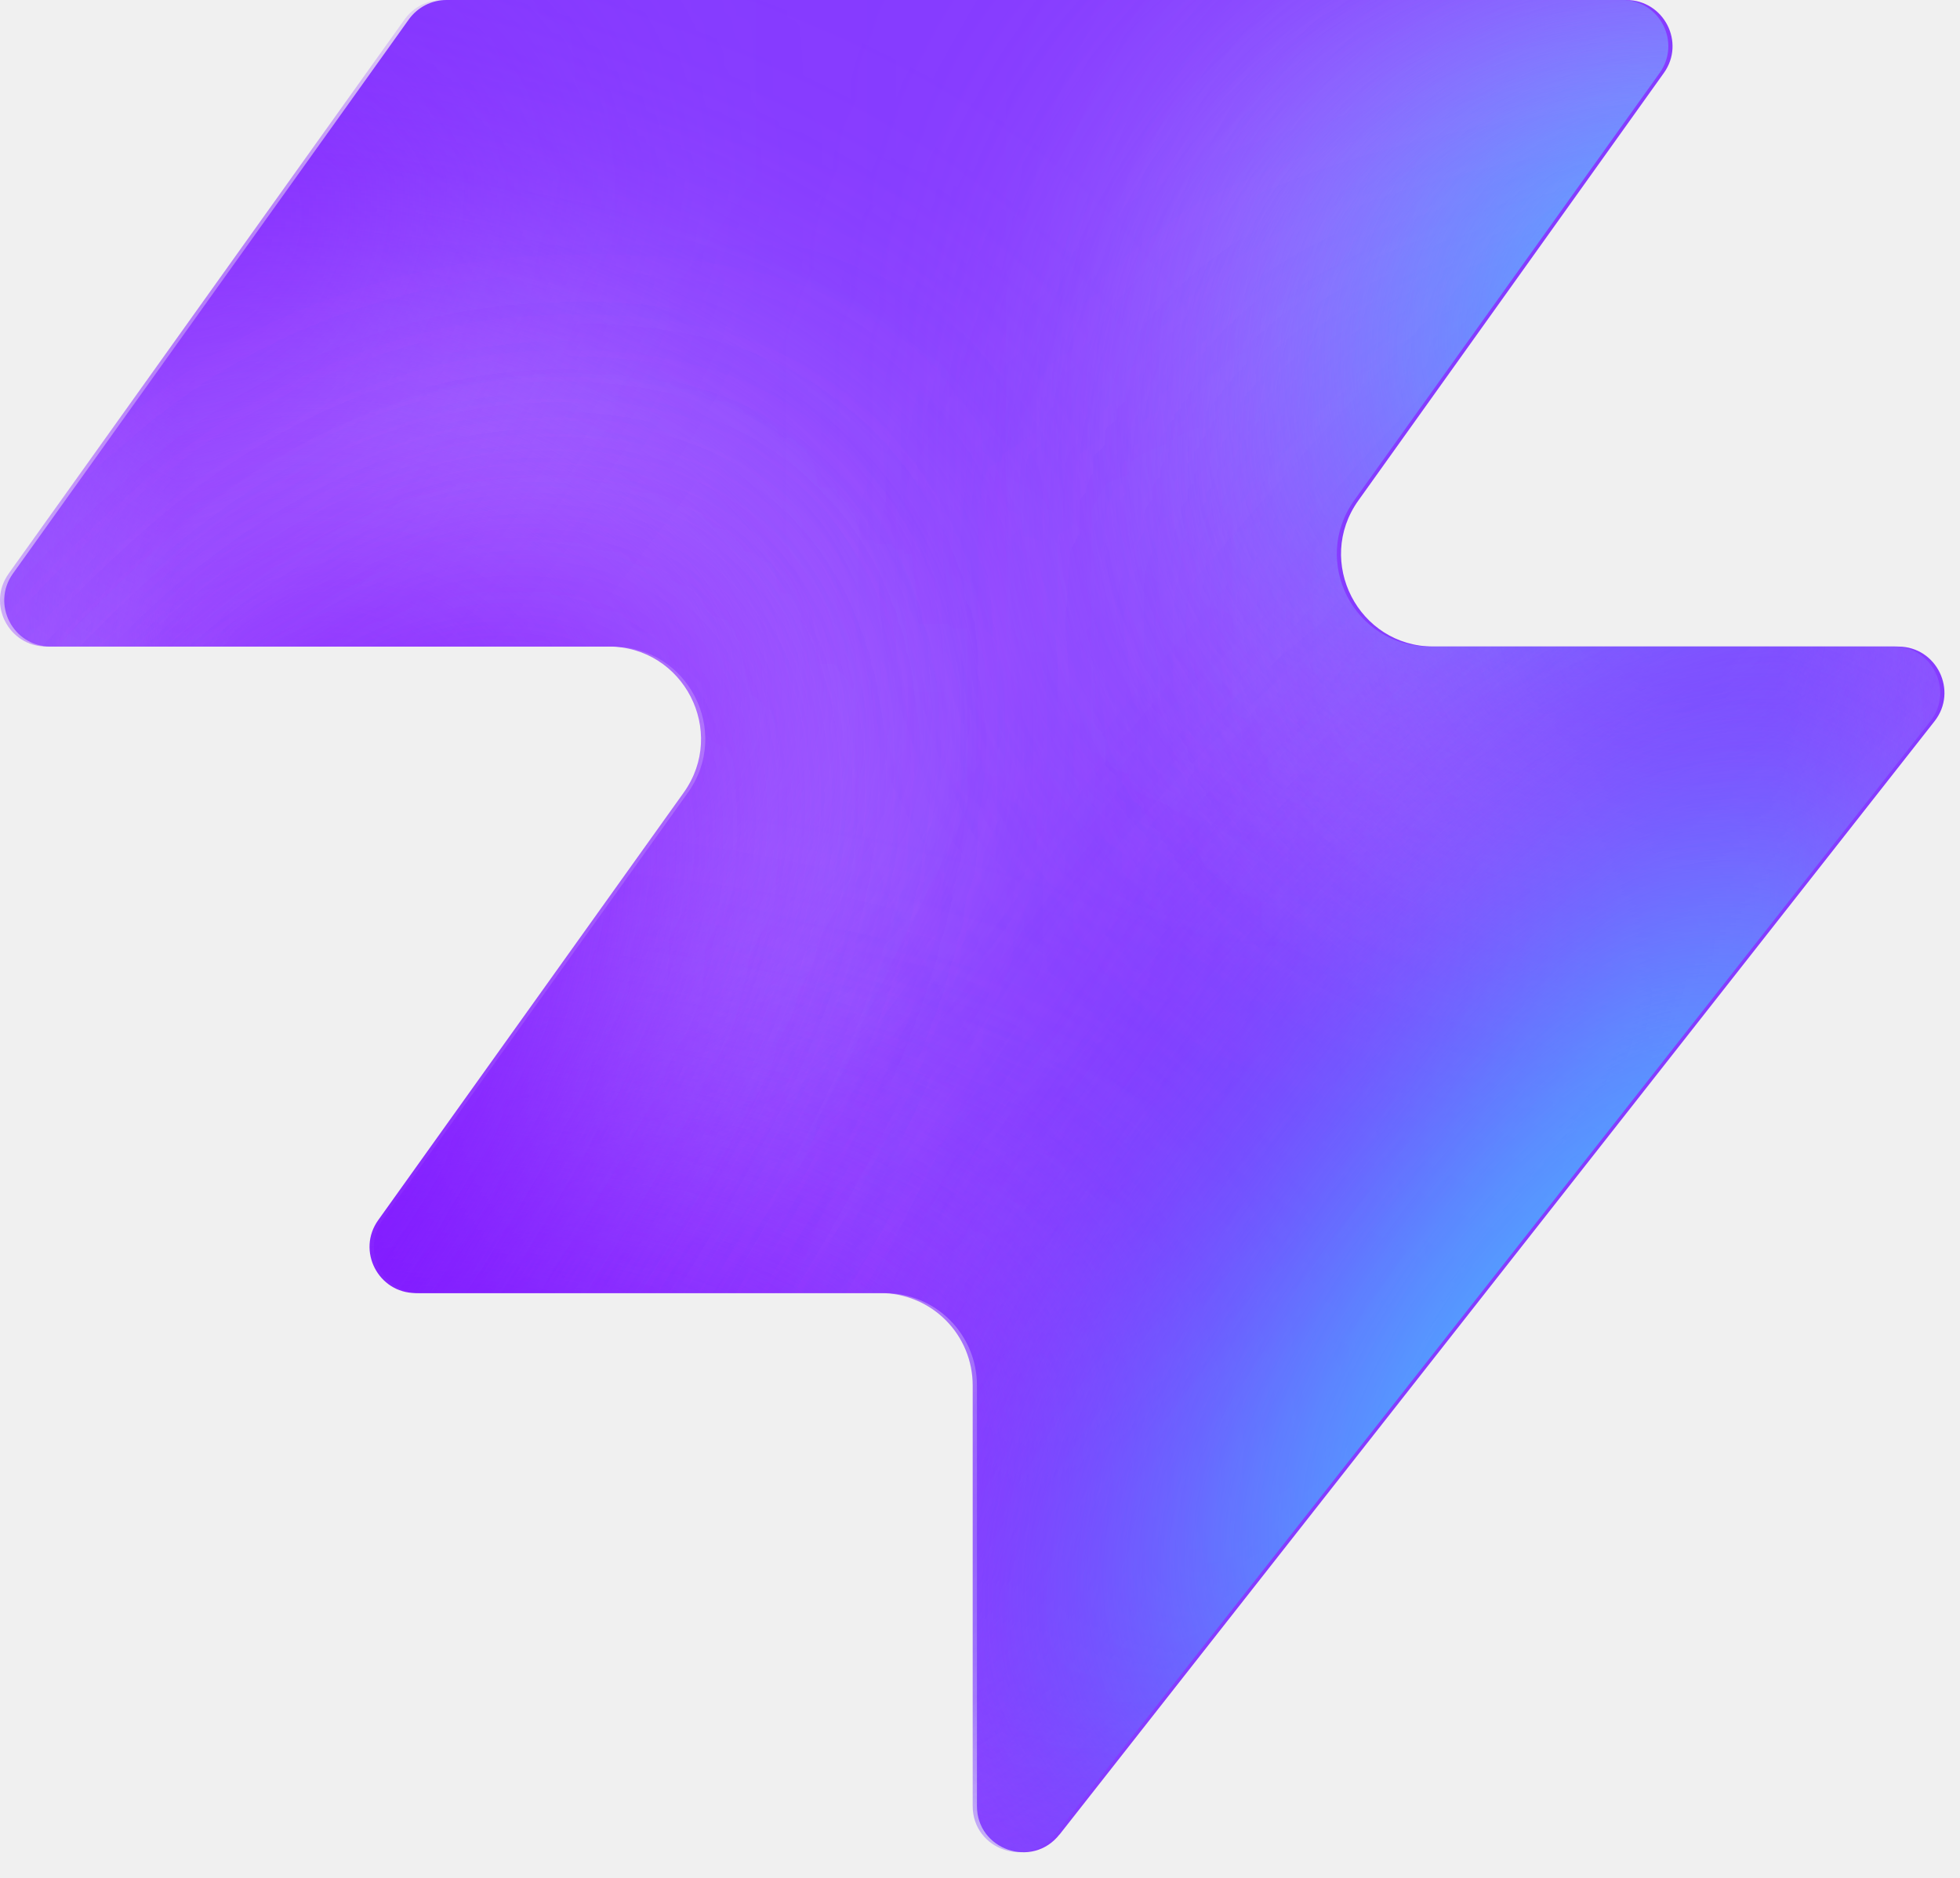
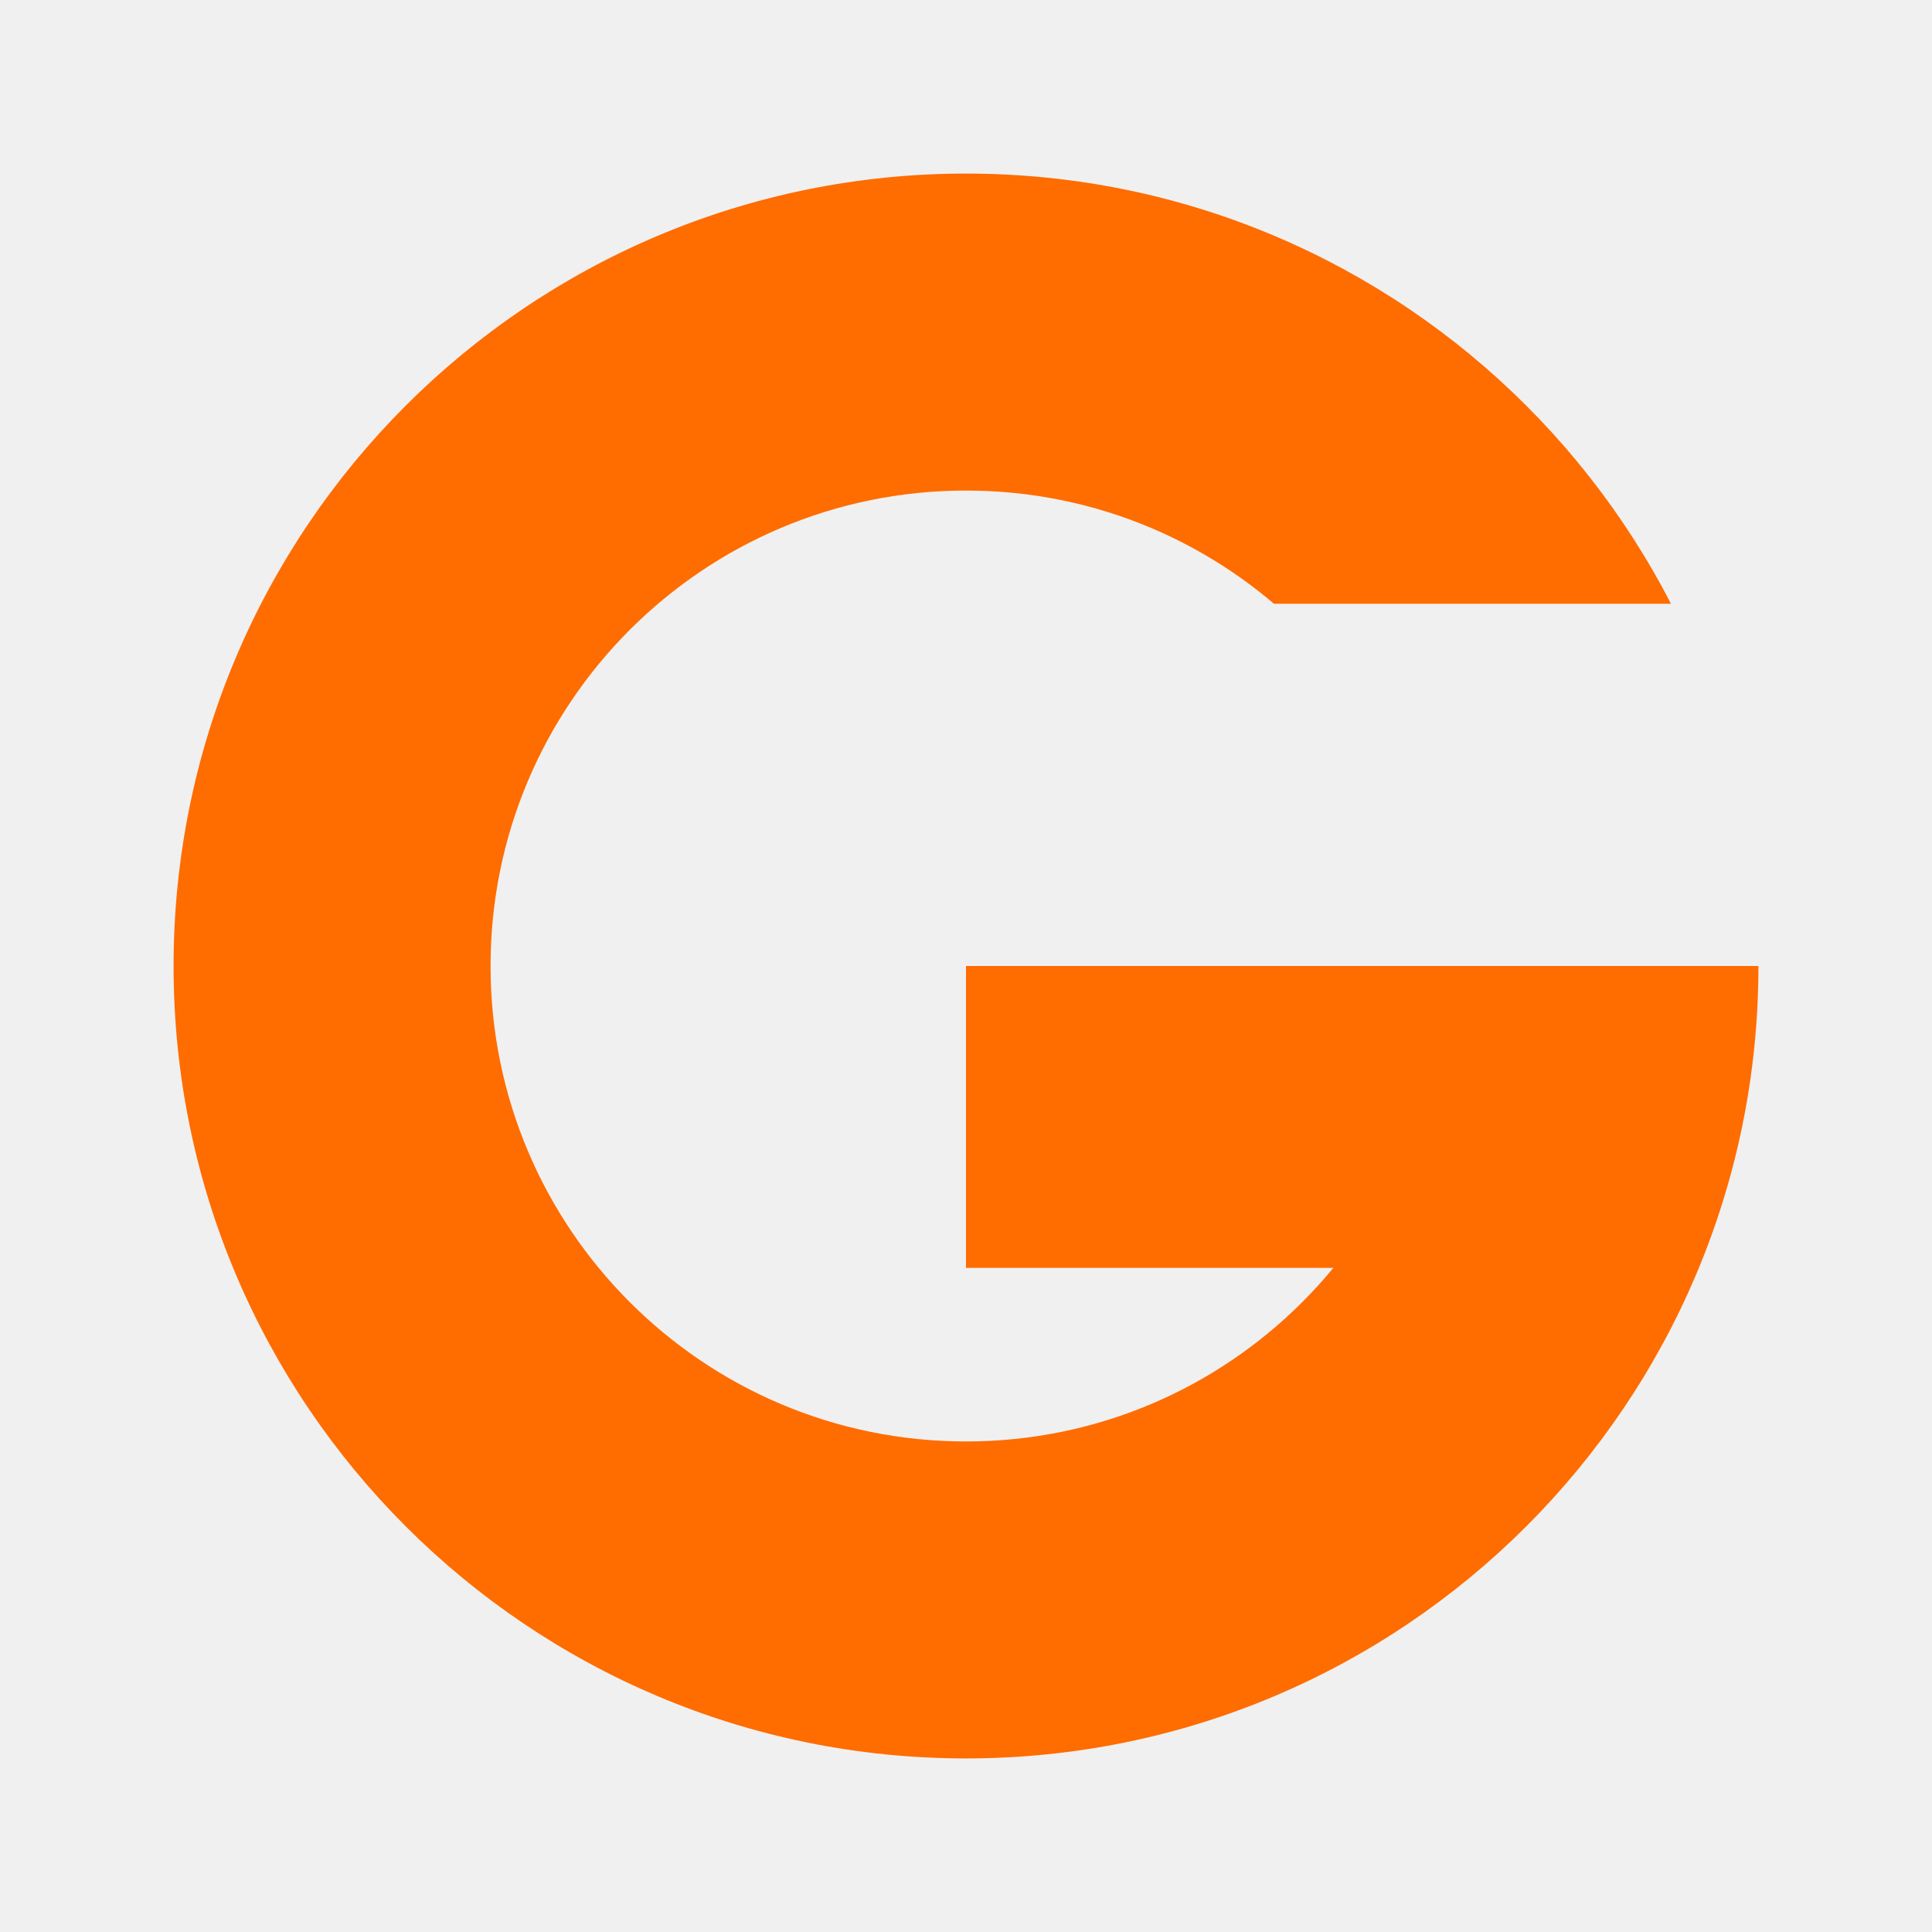
- <svg xmlns="http://www.w3.org/2000/svg" width="48" height="46" fill="none" viewBox="0 0 48 46">
-   <path fill="#863bff" d="M25.946 44.938c-.664.845-2.021.375-2.021-.698V33.937a2.26 2.26 0 0 0-2.262-2.262H10.287c-.92 0-1.456-1.04-.92-1.788l7.48-10.471c1.07-1.497 0-3.578-1.842-3.578H1.237c-.92 0-1.456-1.04-.92-1.788L10.013.474c.214-.297.556-.474.92-.474h28.894c.92 0 1.456 1.04.92 1.788l-7.48 10.471c-1.07 1.498 0 3.579 1.842 3.579h11.377c.943 0 1.473 1.088.89 1.83L25.947 44.94z" style="fill:#863bff;fill:color(display-p3 .525 .23 1);fill-opacity:1" />
-   <mask id="a" width="48" height="46" x="0" y="0" maskUnits="userSpaceOnUse" style="mask-type:alpha">
-     <path fill="#000" d="M25.842 44.938c-.664.844-2.021.375-2.021-.698V33.937a2.26 2.26 0 0 0-2.262-2.262H10.183c-.92 0-1.456-1.04-.92-1.788l7.48-10.471c1.07-1.498 0-3.579-1.842-3.579H1.133c-.92 0-1.456-1.04-.92-1.787L9.91.473c.214-.297.556-.474.92-.474h28.894c.92 0 1.456 1.04.92 1.788l-7.48 10.471c-1.07 1.498 0 3.578 1.842 3.578h11.377c.943 0 1.473 1.088.89 1.832L25.843 44.94z" style="fill:#000;fill-opacity:1" />
-   </mask>
-   <g mask="url(#a)">
-     <g filter="url(#b)">
-       <ellipse cx="5.508" cy="14.704" fill="#ede6ff" rx="5.508" ry="14.704" style="fill:#ede6ff;fill:color(display-p3 .927 .903 1);fill-opacity:1" transform="matrix(.00324 1 1 -.00324 -4.47 31.516)" />
-     </g>
-     <g filter="url(#c)">
-       <ellipse cx="10.399" cy="29.851" fill="#ede6ff" rx="10.399" ry="29.851" style="fill:#ede6ff;fill:color(display-p3 .927 .903 1);fill-opacity:1" transform="matrix(.00324 1 1 -.00324 -39.328 7.883)" />
-     </g>
-     <g filter="url(#d)">
-       <ellipse cx="5.508" cy="30.487" fill="#7e14ff" rx="5.508" ry="30.487" style="fill:#7e14ff;fill:color(display-p3 .492 .077 1);fill-opacity:1" transform="rotate(89.814 -25.913 -14.639)scale(1 -1)" />
-     </g>
-     <g filter="url(#e)">
-       <ellipse cx="5.508" cy="30.599" fill="#7e14ff" rx="5.508" ry="30.599" style="fill:#7e14ff;fill:color(display-p3 .492 .077 1);fill-opacity:1" transform="rotate(89.814 -32.644 -3.334)scale(1 -1)" />
-     </g>
-     <g filter="url(#f)">
-       <ellipse cx="5.508" cy="30.599" fill="#7e14ff" rx="5.508" ry="30.599" style="fill:#7e14ff;fill:color(display-p3 .492 .077 1);fill-opacity:1" transform="matrix(.00324 1 1 -.00324 -34.34 30.47)" />
-     </g>
-     <g filter="url(#g)">
-       <ellipse cx="14.072" cy="22.078" fill="#ede6ff" rx="14.072" ry="22.078" style="fill:#ede6ff;fill:color(display-p3 .927 .903 1);fill-opacity:1" transform="rotate(93.35 24.506 48.493)scale(-1 1)" />
-     </g>
-     <g filter="url(#h)">
-       <ellipse cx="3.47" cy="21.501" fill="#7e14ff" rx="3.47" ry="21.501" style="fill:#7e14ff;fill:color(display-p3 .492 .077 1);fill-opacity:1" transform="rotate(89.009 28.708 47.59)scale(-1 1)" />
-     </g>
-     <g filter="url(#i)">
-       <ellipse cx="3.47" cy="21.501" fill="#7e14ff" rx="3.47" ry="21.501" style="fill:#7e14ff;fill:color(display-p3 .492 .077 1);fill-opacity:1" transform="rotate(89.009 28.708 47.59)scale(-1 1)" />
-     </g>
-     <g filter="url(#j)">
-       <ellipse cx=".387" cy="8.972" fill="#7e14ff" rx="4.407" ry="29.108" style="fill:#7e14ff;fill:color(display-p3 .492 .077 1);fill-opacity:1" transform="rotate(39.51 .387 8.972)" />
-     </g>
-     <g filter="url(#k)">
-       <ellipse cx="47.523" cy="-6.092" fill="#7e14ff" rx="4.407" ry="29.108" style="fill:#7e14ff;fill:color(display-p3 .492 .077 1);fill-opacity:1" transform="rotate(37.892 47.523 -6.092)" />
-     </g>
-     <g filter="url(#l)">
-       <ellipse cx="41.412" cy="6.333" fill="#47bfff" rx="5.971" ry="9.665" style="fill:#47bfff;fill:color(display-p3 .28 .748 1);fill-opacity:1" transform="rotate(37.892 41.412 6.333)" />
-     </g>
-     <g filter="url(#m)">
-       <ellipse cx="-1.879" cy="38.332" fill="#7e14ff" rx="4.407" ry="29.108" style="fill:#7e14ff;fill:color(display-p3 .492 .077 1);fill-opacity:1" transform="rotate(37.892 -1.88 38.332)" />
-     </g>
-     <g filter="url(#n)">
-       <ellipse cx="-1.879" cy="38.332" fill="#7e14ff" rx="4.407" ry="29.108" style="fill:#7e14ff;fill:color(display-p3 .492 .077 1);fill-opacity:1" transform="rotate(37.892 -1.88 38.332)" />
-     </g>
-     <g filter="url(#o)">
-       <ellipse cx="35.651" cy="29.907" fill="#7e14ff" rx="4.407" ry="29.108" style="fill:#7e14ff;fill:color(display-p3 .492 .077 1);fill-opacity:1" transform="rotate(37.892 35.651 29.907)" />
-     </g>
-     <g filter="url(#p)">
-       <ellipse cx="38.418" cy="32.4" fill="#47bfff" rx="5.971" ry="15.297" style="fill:#47bfff;fill:color(display-p3 .28 .748 1);fill-opacity:1" transform="rotate(37.892 38.418 32.4)" />
-     </g>
-   </g>
+ <svg xmlns="http://www.w3.org/2000/svg" viewBox="0 0 512 512" width="100%" height="100%">
  <defs>
-     <filter id="b" width="60.045" height="41.654" x="-19.77" y="16.149" color-interpolation-filters="sRGB" filterUnits="userSpaceOnUse">
-       <feFlood flood-opacity="0" result="BackgroundImageFix" />
-       <feBlend in="SourceGraphic" in2="BackgroundImageFix" result="shape" />
-       <feGaussianBlur result="effect1_foregroundBlur_2002_17158" stdDeviation="7.659" />
-     </filter>
-     <filter id="c" width="90.34" height="51.437" x="-54.613" y="-7.533" color-interpolation-filters="sRGB" filterUnits="userSpaceOnUse">
-       <feFlood flood-opacity="0" result="BackgroundImageFix" />
-       <feBlend in="SourceGraphic" in2="BackgroundImageFix" result="shape" />
-       <feGaussianBlur result="effect1_foregroundBlur_2002_17158" stdDeviation="7.659" />
-     </filter>
-     <filter id="d" width="79.355" height="29.4" x="-49.64" y="2.03" color-interpolation-filters="sRGB" filterUnits="userSpaceOnUse">
-       <feFlood flood-opacity="0" result="BackgroundImageFix" />
-       <feBlend in="SourceGraphic" in2="BackgroundImageFix" result="shape" />
-       <feGaussianBlur result="effect1_foregroundBlur_2002_17158" stdDeviation="4.596" />
-     </filter>
-     <filter id="e" width="79.579" height="29.4" x="-45.045" y="20.029" color-interpolation-filters="sRGB" filterUnits="userSpaceOnUse">
-       <feFlood flood-opacity="0" result="BackgroundImageFix" />
-       <feBlend in="SourceGraphic" in2="BackgroundImageFix" result="shape" />
-       <feGaussianBlur result="effect1_foregroundBlur_2002_17158" stdDeviation="4.596" />
-     </filter>
-     <filter id="f" width="79.579" height="29.4" x="-43.513" y="21.178" color-interpolation-filters="sRGB" filterUnits="userSpaceOnUse">
-       <feFlood flood-opacity="0" result="BackgroundImageFix" />
-       <feBlend in="SourceGraphic" in2="BackgroundImageFix" result="shape" />
-       <feGaussianBlur result="effect1_foregroundBlur_2002_17158" stdDeviation="4.596" />
-     </filter>
-     <filter id="g" width="74.749" height="58.852" x="15.756" y="-17.901" color-interpolation-filters="sRGB" filterUnits="userSpaceOnUse">
-       <feFlood flood-opacity="0" result="BackgroundImageFix" />
-       <feBlend in="SourceGraphic" in2="BackgroundImageFix" result="shape" />
-       <feGaussianBlur result="effect1_foregroundBlur_2002_17158" stdDeviation="7.659" />
-     </filter>
-     <filter id="h" width="61.377" height="25.362" x="23.548" y="2.284" color-interpolation-filters="sRGB" filterUnits="userSpaceOnUse">
-       <feFlood flood-opacity="0" result="BackgroundImageFix" />
-       <feBlend in="SourceGraphic" in2="BackgroundImageFix" result="shape" />
-       <feGaussianBlur result="effect1_foregroundBlur_2002_17158" stdDeviation="4.596" />
-     </filter>
-     <filter id="i" width="61.377" height="25.362" x="23.548" y="2.284" color-interpolation-filters="sRGB" filterUnits="userSpaceOnUse">
-       <feFlood flood-opacity="0" result="BackgroundImageFix" />
-       <feBlend in="SourceGraphic" in2="BackgroundImageFix" result="shape" />
-       <feGaussianBlur result="effect1_foregroundBlur_2002_17158" stdDeviation="4.596" />
-     </filter>
-     <filter id="j" width="56.045" height="63.649" x="-27.636" y="-22.853" color-interpolation-filters="sRGB" filterUnits="userSpaceOnUse">
-       <feFlood flood-opacity="0" result="BackgroundImageFix" />
-       <feBlend in="SourceGraphic" in2="BackgroundImageFix" result="shape" />
-       <feGaussianBlur result="effect1_foregroundBlur_2002_17158" stdDeviation="4.596" />
-     </filter>
-     <filter id="k" width="54.814" height="64.646" x="20.116" y="-38.415" color-interpolation-filters="sRGB" filterUnits="userSpaceOnUse">
-       <feFlood flood-opacity="0" result="BackgroundImageFix" />
-       <feBlend in="SourceGraphic" in2="BackgroundImageFix" result="shape" />
-       <feGaussianBlur result="effect1_foregroundBlur_2002_17158" stdDeviation="4.596" />
-     </filter>
-     <filter id="l" width="33.541" height="35.313" x="24.641" y="-11.323" color-interpolation-filters="sRGB" filterUnits="userSpaceOnUse">
-       <feFlood flood-opacity="0" result="BackgroundImageFix" />
-       <feBlend in="SourceGraphic" in2="BackgroundImageFix" result="shape" />
-       <feGaussianBlur result="effect1_foregroundBlur_2002_17158" stdDeviation="4.596" />
-     </filter>
-     <filter id="m" width="54.814" height="64.646" x="-29.286" y="6.009" color-interpolation-filters="sRGB" filterUnits="userSpaceOnUse">
-       <feFlood flood-opacity="0" result="BackgroundImageFix" />
-       <feBlend in="SourceGraphic" in2="BackgroundImageFix" result="shape" />
-       <feGaussianBlur result="effect1_foregroundBlur_2002_17158" stdDeviation="4.596" />
-     </filter>
-     <filter id="n" width="54.814" height="64.646" x="-29.286" y="6.009" color-interpolation-filters="sRGB" filterUnits="userSpaceOnUse">
-       <feFlood flood-opacity="0" result="BackgroundImageFix" />
-       <feBlend in="SourceGraphic" in2="BackgroundImageFix" result="shape" />
-       <feGaussianBlur result="effect1_foregroundBlur_2002_17158" stdDeviation="4.596" />
-     </filter>
-     <filter id="o" width="54.814" height="64.646" x="8.244" y="-2.416" color-interpolation-filters="sRGB" filterUnits="userSpaceOnUse">
-       <feFlood flood-opacity="0" result="BackgroundImageFix" />
-       <feBlend in="SourceGraphic" in2="BackgroundImageFix" result="shape" />
-       <feGaussianBlur result="effect1_foregroundBlur_2002_17158" stdDeviation="4.596" />
-     </filter>
-     <filter id="p" width="39.409" height="43.623" x="18.713" y="10.588" color-interpolation-filters="sRGB" filterUnits="userSpaceOnUse">
-       <feFlood flood-opacity="0" result="BackgroundImageFix" />
-       <feBlend in="SourceGraphic" in2="BackgroundImageFix" result="shape" />
-       <feGaussianBlur result="effect1_foregroundBlur_2002_17158" stdDeviation="4.596" />
-     </filter>
+     <mask id="g-mask">
+       <rect x="0" y="0" width="512" height="512" fill="white" />
+       <circle cx="256" cy="256" r="126" fill="black" />
+       <rect x="256" y="160" width="256" height="96" fill="black" />
+     </mask>
  </defs>
+   <circle cx="256" cy="256" r="210" fill="#FF6C00" mask="url(#g-mask)" />
+   <rect x="256" y="256" width="164" height="80" fill="#FF6C00" />
</svg>
